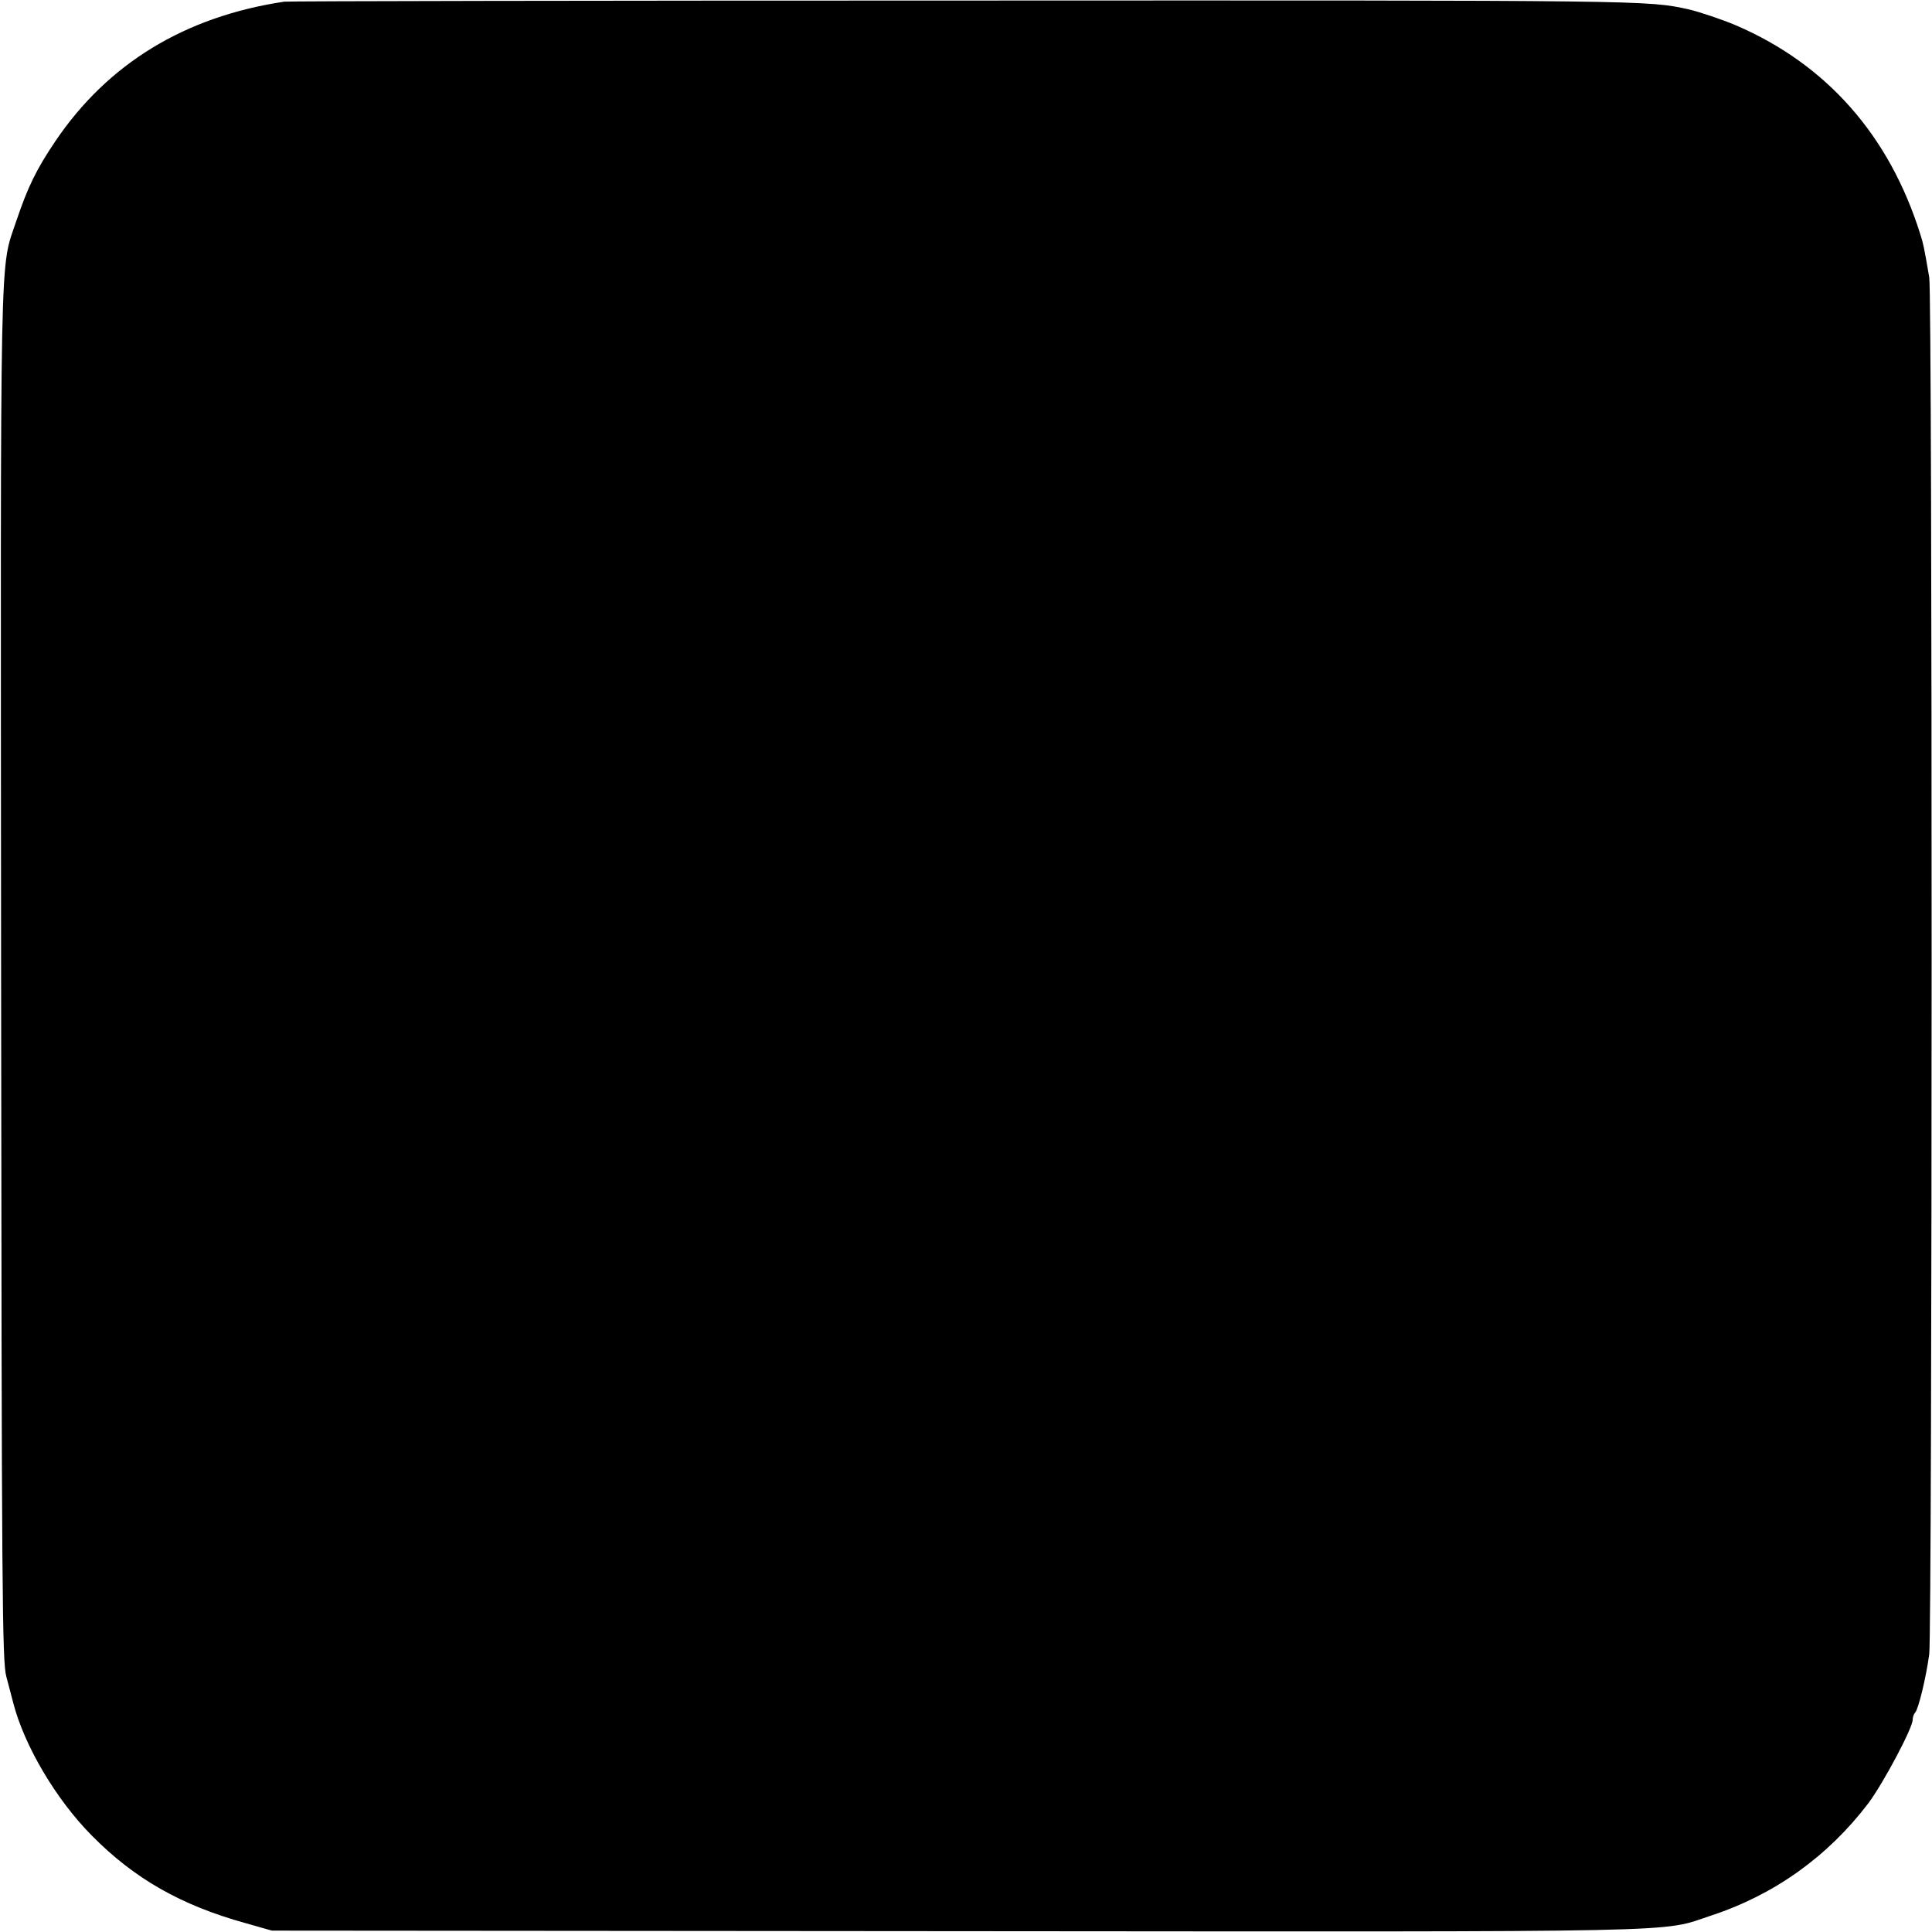
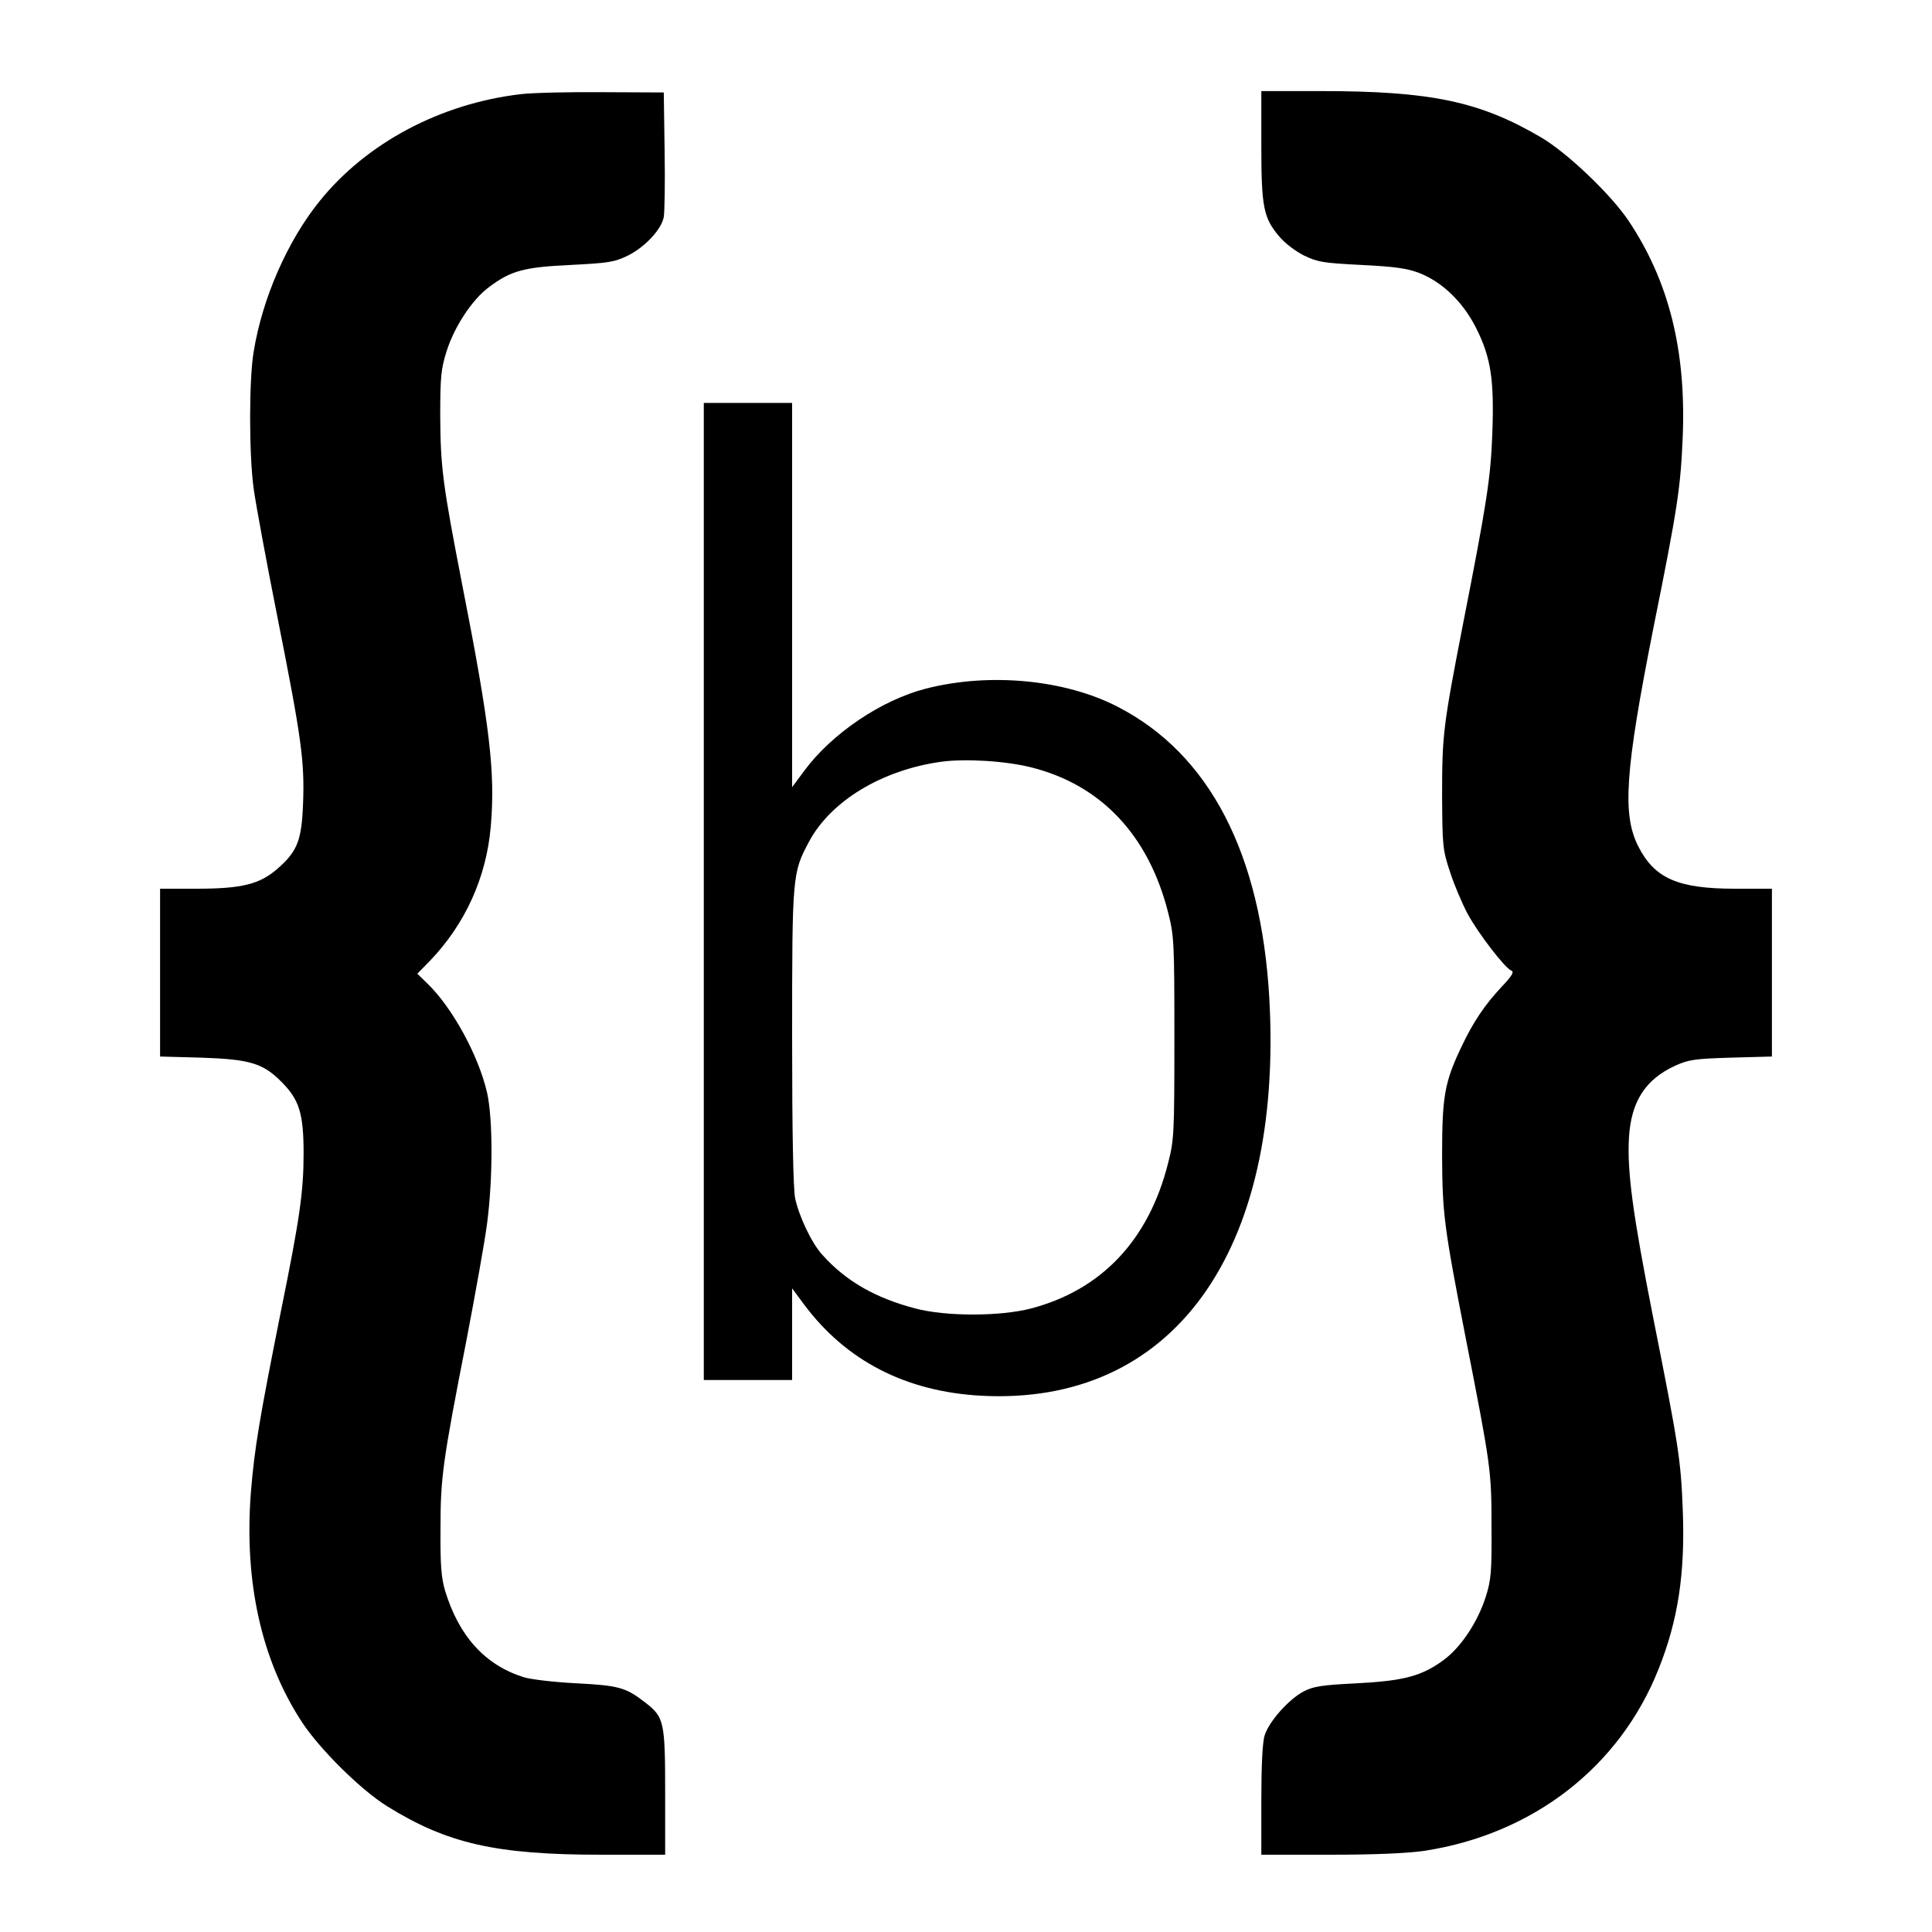
<svg xmlns="http://www.w3.org/2000/svg" version="1.0" width="700pt" height="700pt" viewBox="0 0 700 700" preserveAspectRatio="xMidYMid meet">
  <g transform="translate(0,700) scale(0.1,-0.1)" fill="#000000" stroke="none">
-     <path d="M1030 6994 c-360 -54 -639 -224 -829 -505 -69 -102 -100 -166 -141 -287 -62 -186 -58 -13 -56 -2732 2 -2261 4 -2490 19 -2545 9 -33 20 -76 25 -95 40 -155 155 -350 285 -481 153 -155 322 -252 557 -317 l95 -27 2480 -2 c2719 -2 2546 -6 2736 57 228 75 422 214 568 406 54 72 161 273 161 303 0 9 4 21 9 26 12 13 40 129 51 212 11 87 12 4921 0 4988 -18 105 -21 121 -32 155 -112 359 -340 617 -668 758 -49 21 -133 49 -171 58 -151 33 -139 33 -2624 32 -1342 0 -2451 -2 -2465 -4z" />
+     <path d="M1888 6659 c-292 -34 -561 -177 -731 -389 -116 -144 -207 -352 -238 -545 -17 -101 -17 -370 0 -495 7 -52 46 -264 87 -470 86 -433 98 -518 92 -672 -5 -132 -20 -172 -92 -235 -65 -57 -130 -73 -294 -73 l-132 0 0 -304 0 -304 148 -4 c177 -6 225 -20 292 -88 64 -64 80 -114 80 -259 0 -138 -14 -236 -80 -561 -80 -400 -98 -507 -111 -667 -25 -324 38 -609 186 -834 65 -98 211 -243 307 -303 219 -136 395 -176 776 -176 l232 0 0 226 c0 254 -4 272 -69 323 -73 57 -97 64 -251 72 -80 4 -166 14 -192 22 -140 44 -234 147 -285 312 -14 48 -18 92 -17 225 0 187 7 239 95 689 32 167 66 356 74 420 21 161 21 376 0 471 -31 136 -127 311 -218 398 l-35 34 45 46 c128 133 205 302 221 486 17 194 -2 362 -103 876 -71 365 -79 427 -80 615 0 139 3 169 23 232 28 89 92 187 154 233 79 59 125 72 295 80 137 7 159 10 208 34 62 31 122 95 130 140 3 17 5 126 3 241 l-3 210 -220 1 c-121 1 -254 -2 -297 -7z" />
+     <path d="M4570 6472 c0 -224 8 -262 66 -330 19 -23 59 -53 89 -68 50 -24 71 -27 208 -34 120 -6 164 -12 209 -29 84 -33 159 -105 207 -201 53 -106 65 -186 58 -380 -6 -163 -20 -252 -107 -695 -71 -365 -75 -398 -75 -615 1 -186 2 -199 29 -280 15 -47 44 -114 63 -150 38 -71 136 -198 159 -207 11 -4 2 -19 -34 -57 -63 -67 -105 -130 -147 -219 -61 -128 -70 -179 -70 -392 1 -211 6 -255 85 -660 92 -469 94 -483 94 -685 1 -165 -1 -193 -21 -256 -29 -91 -90 -183 -153 -229 -79 -58 -144 -75 -315 -84 -123 -6 -157 -11 -191 -29 -54 -28 -127 -110 -142 -160 -8 -24 -12 -113 -12 -236 l0 -196 248 0 c163 0 279 5 342 14 393 60 708 303 849 658 71 177 97 348 88 577 -7 183 -15 233 -107 696 -74 375 -95 531 -88 653 8 131 59 211 168 261 49 22 71 25 203 29 l147 4 0 304 0 304 -133 0 c-207 0 -292 37 -351 153 -59 116 -48 273 54 789 90 446 99 511 107 699 12 312 -51 562 -197 780 -64 95 -221 245 -316 301 -223 131 -400 168 -800 168 l-214 0 0 -198z" />
+     <path d="M2550 3770 l0 -1770 160 0 160 0 0 166 0 166 43 -58 c152 -204 368 -316 642 -331 693 -37 1095 518 1044 1440 -30 525 -217 885 -549 1056 -191 99 -465 125 -695 66 -161 -41 -342 -163 -442 -299 l-43 -58 0 696 0 696 -160 0 -160 0 0 -1770z m1189 449 c251 -64 422 -245 493 -524 22 -86 23 -108 23 -455 0 -347 -1 -370 -23 -455 -70 -278 -241 -459 -497 -526 -112 -29 -308 -29 -418 0 -145 38 -252 99 -337 194 -39 42 -85 140 -99 205 -7 35 -11 236 -11 585 0 585 1 595 61 707 79 148 264 260 479 290 88 12 236 3 329 -21z" />
  </g>
</svg>
